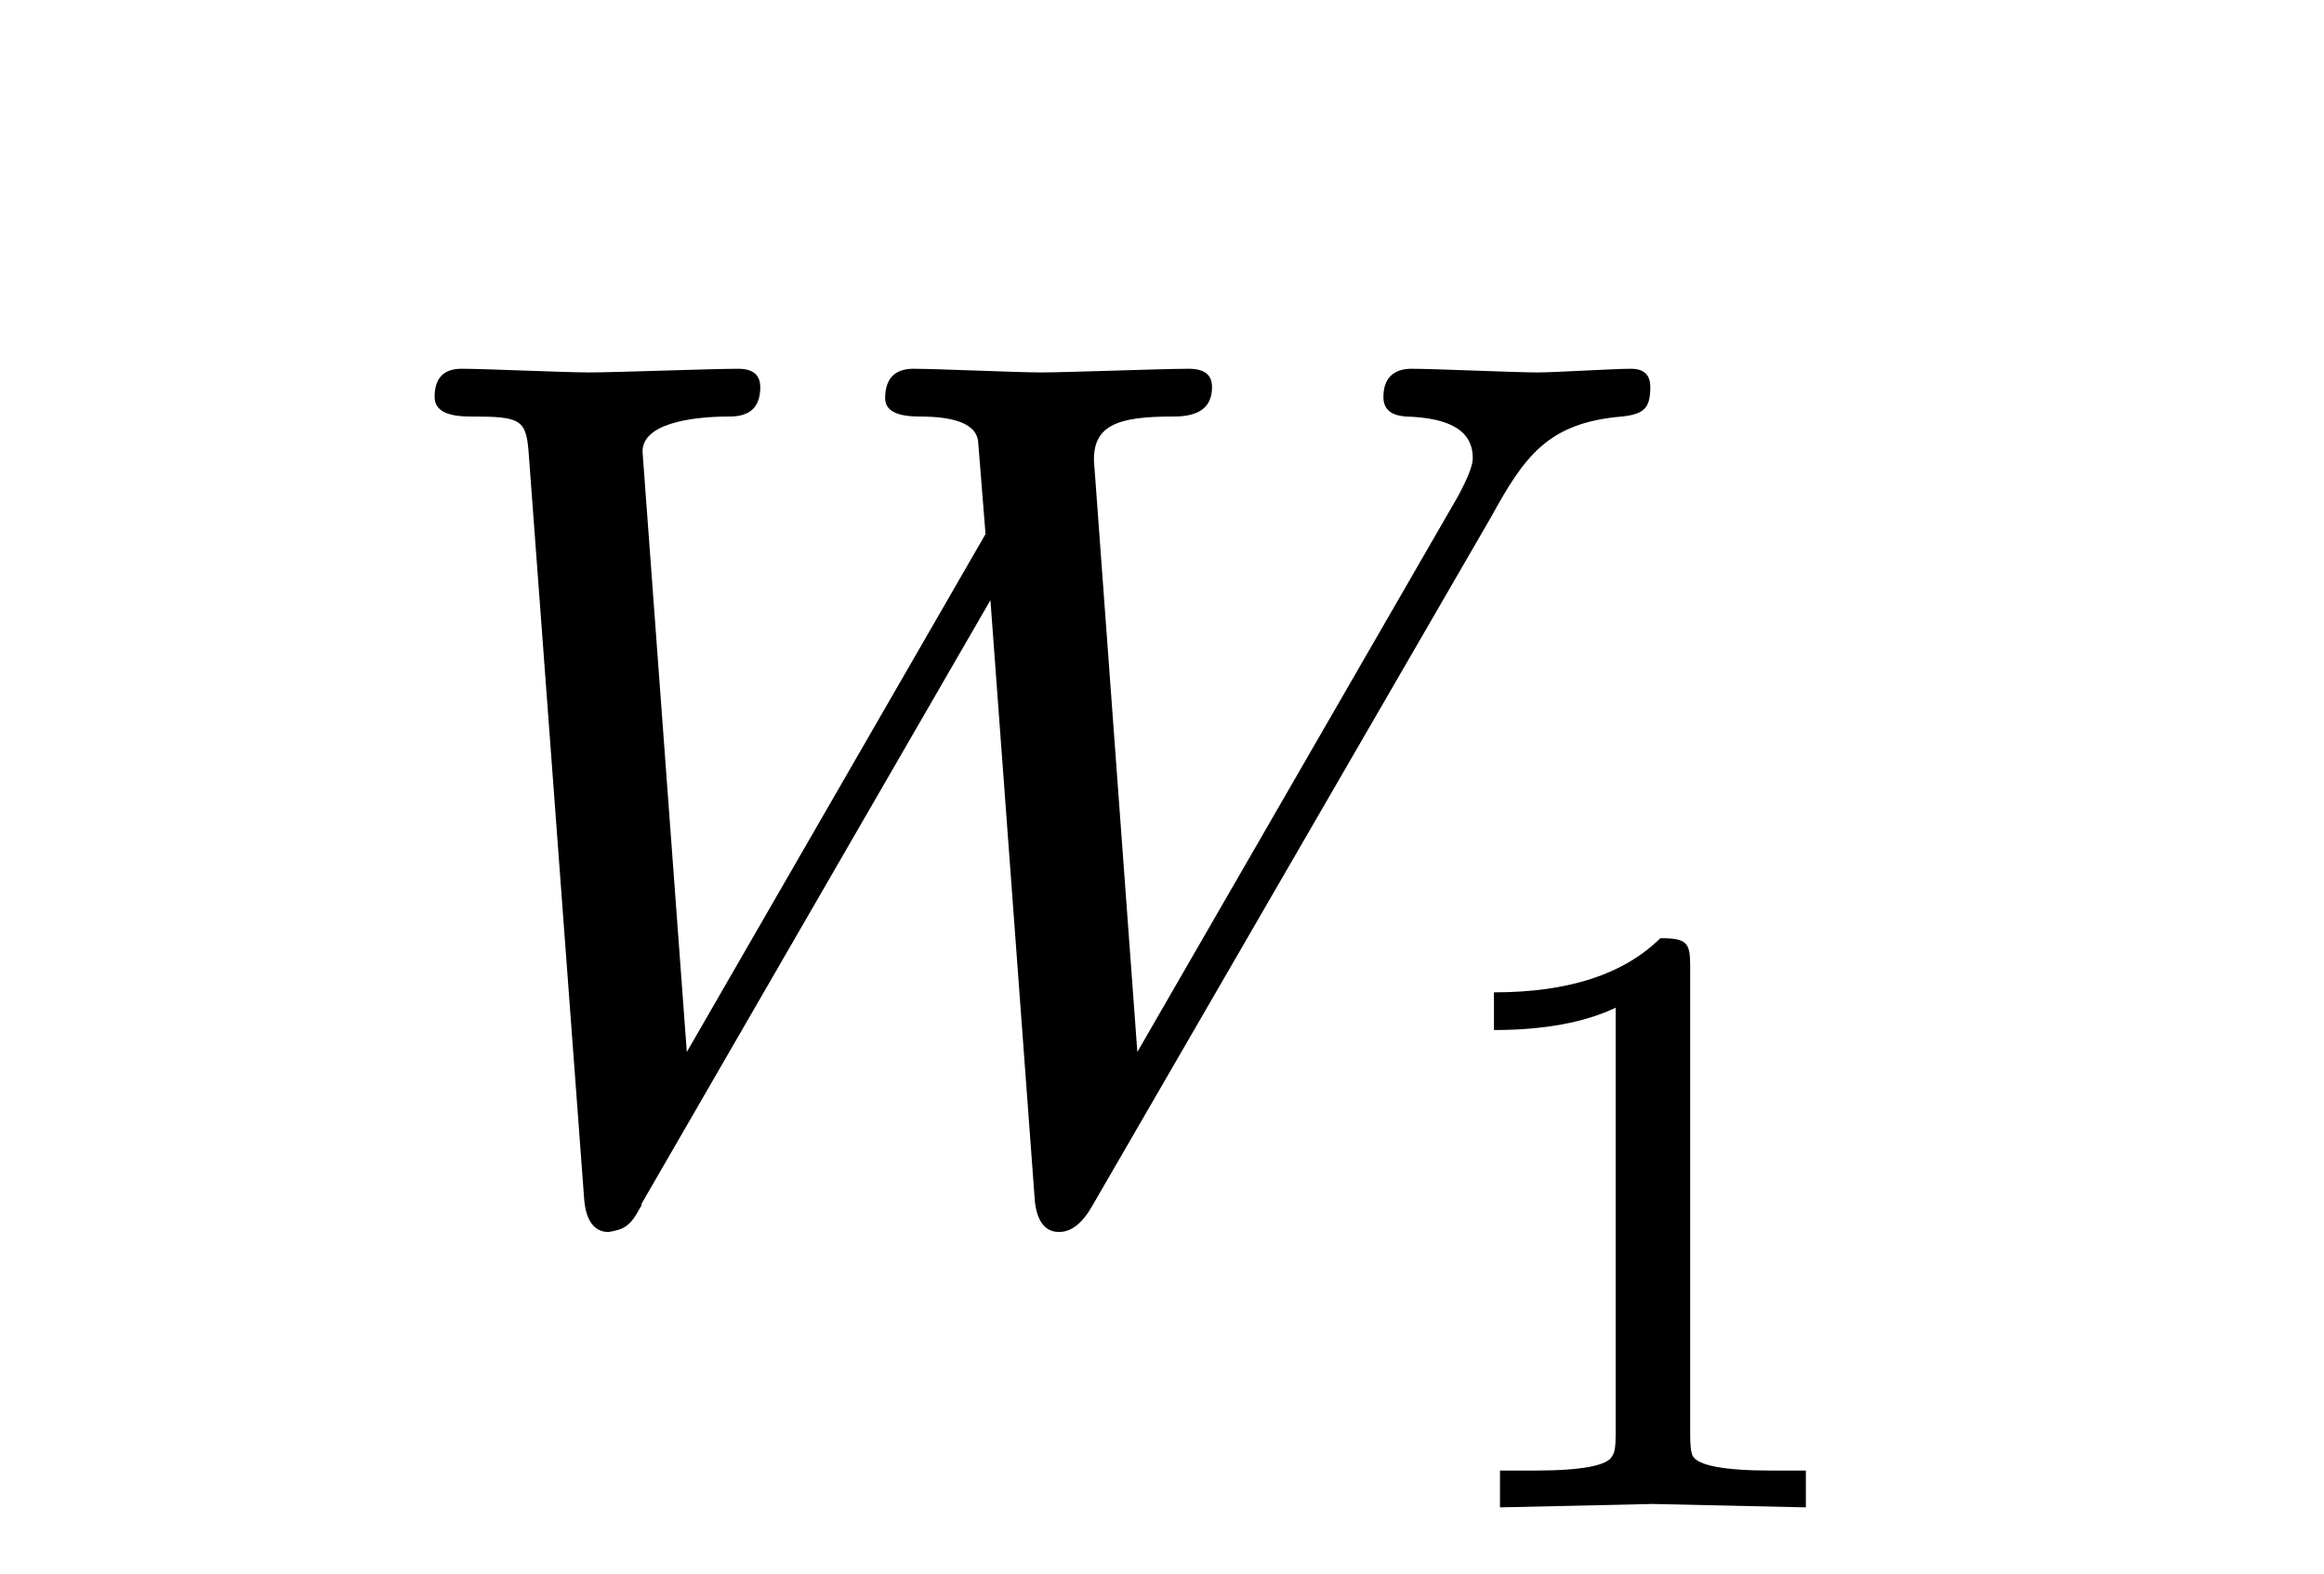
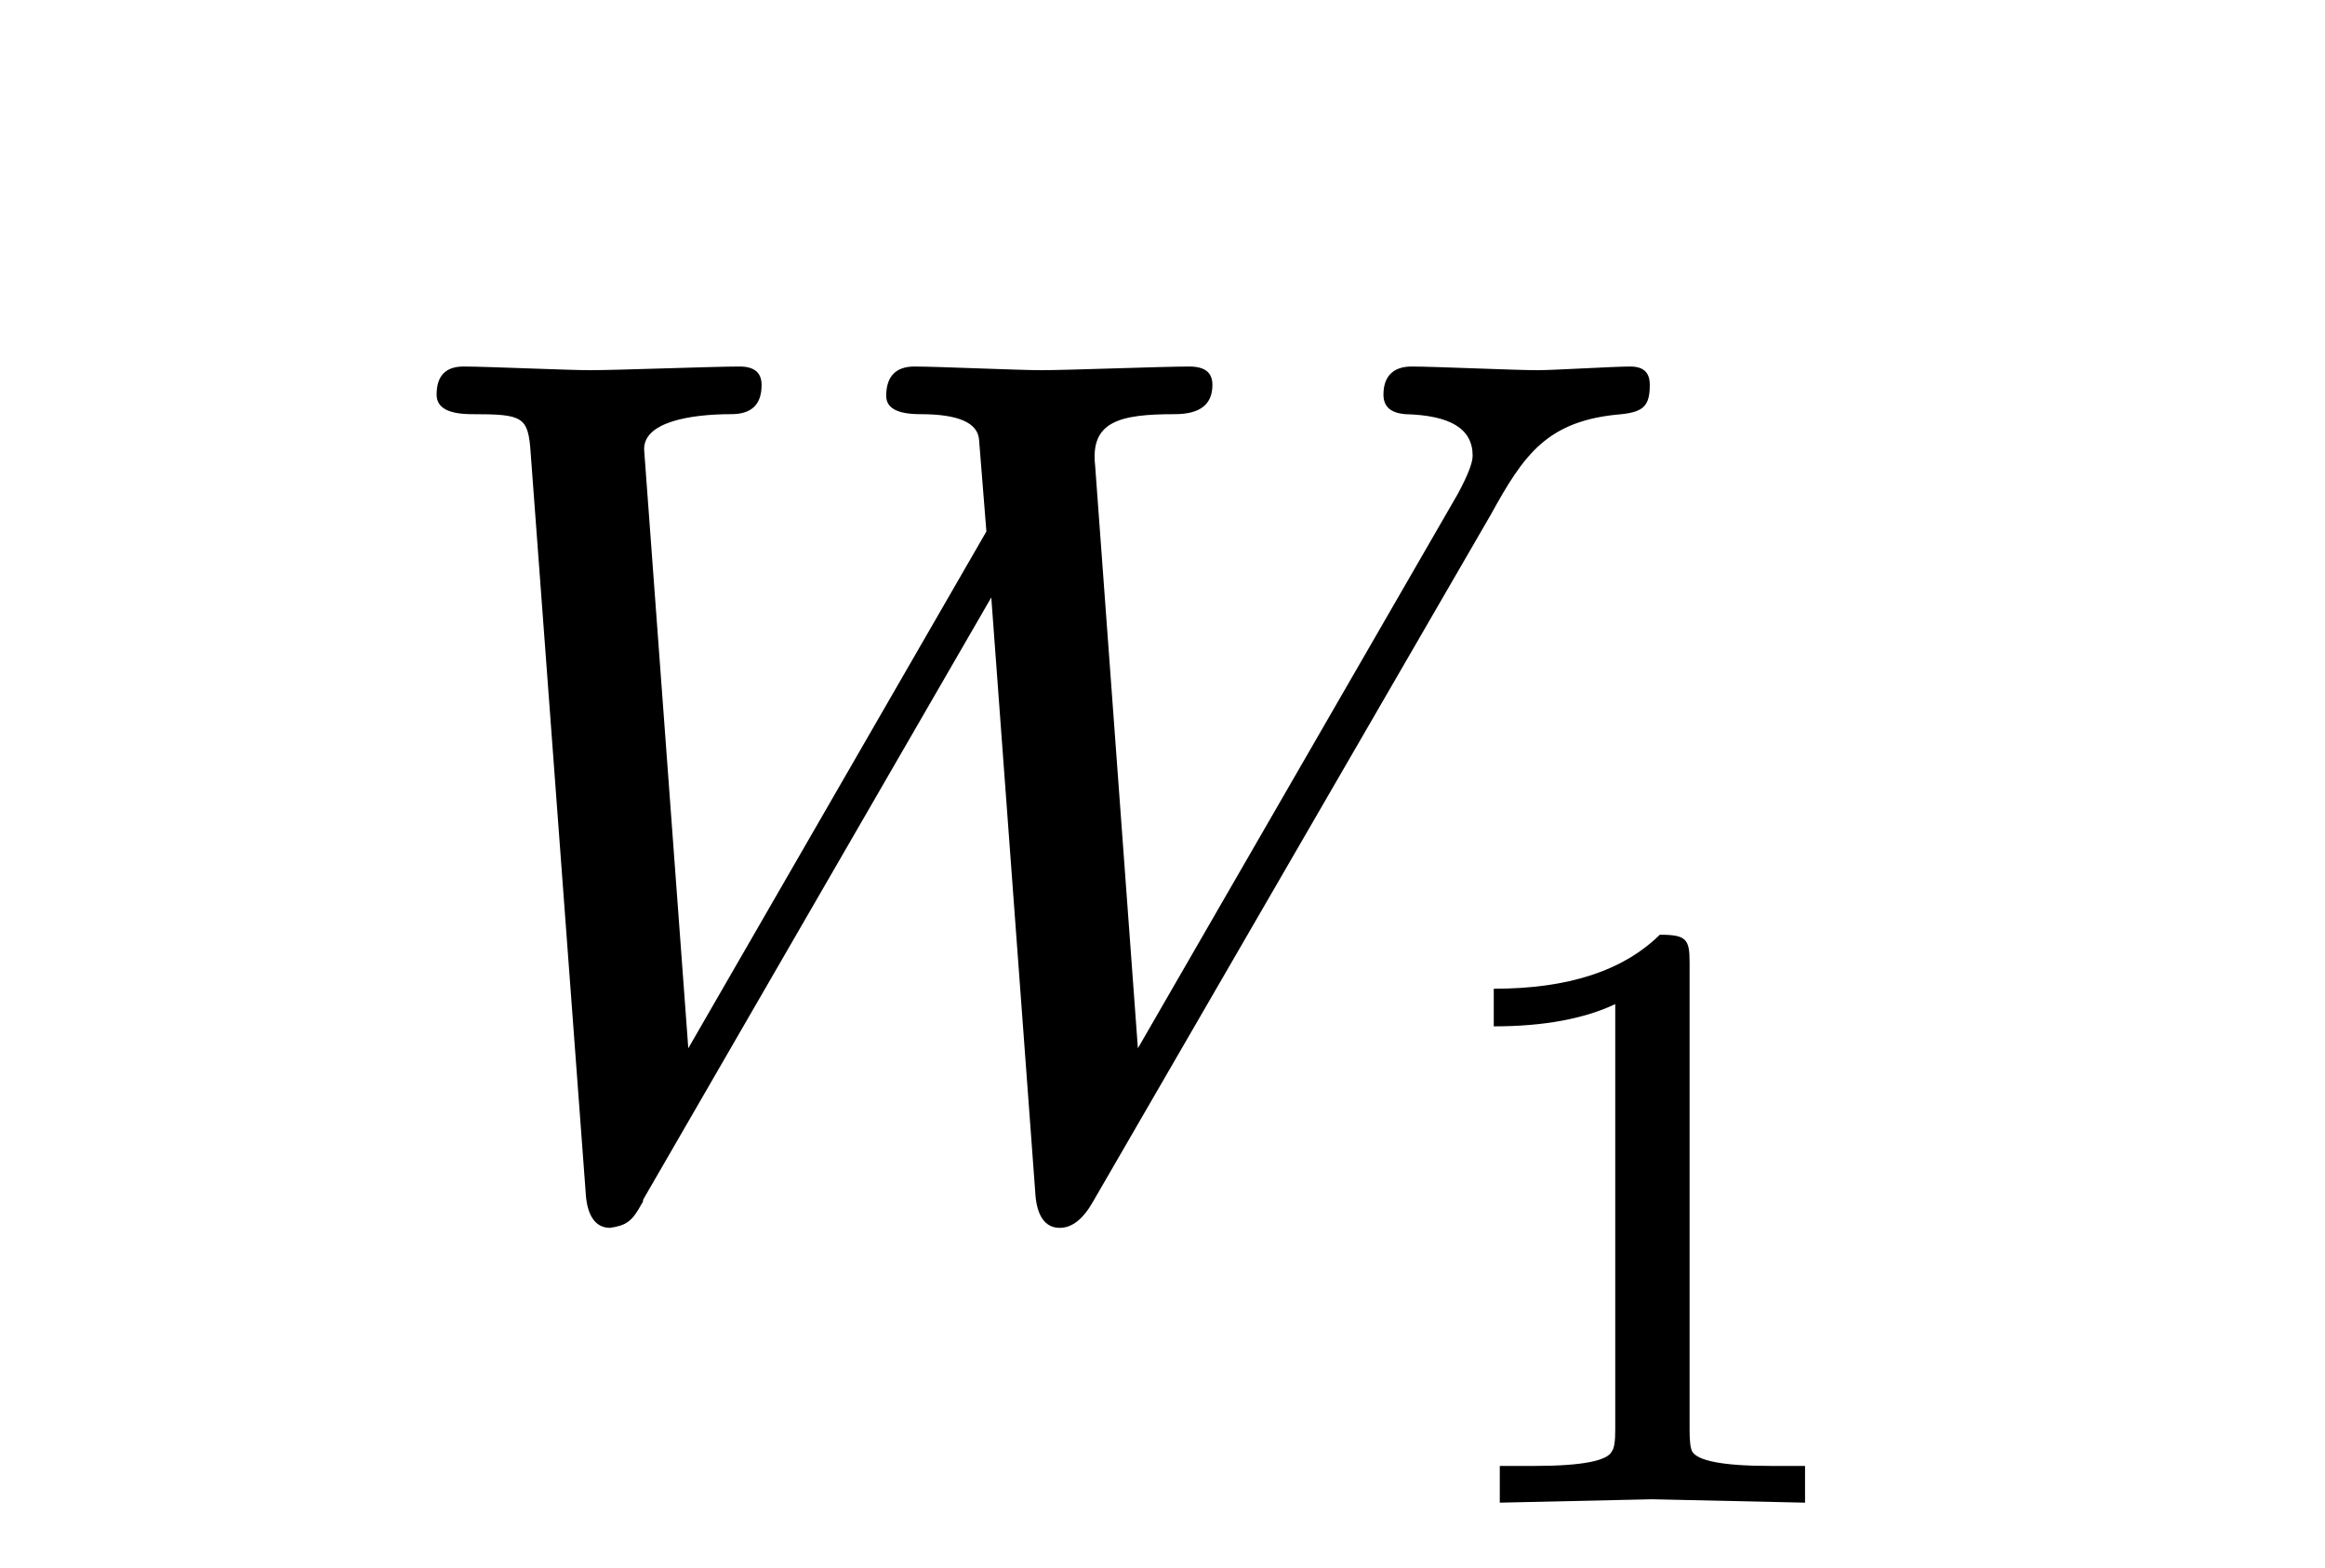
- <svg xmlns="http://www.w3.org/2000/svg" xmlns:xlink="http://www.w3.org/1999/xlink" class="typst-doc" viewBox="0 0 26.576 17.962" width="31.9" height="21.6">
+ <svg xmlns="http://www.w3.org/2000/svg" xmlns:xlink="http://www.w3.org/1999/xlink" class="typst-doc" viewBox="0 0 26.576 17.962" width="39.9" height="26.9">
  <g>
    <g class="typst-text" transform="matrix(1 0 0 -1 4.2 13.762)">
      <use xlink:href="#gEAE183981657B17846C6E78BE3359175" x="0" y="0" fill="#000000" fill-rule="nonzero" />
    </g>
    <g class="typst-text" transform="matrix(1 0 0 -1 16.016 17.22)">
      <use xlink:href="#g80093179B104E0C125B5A12BC8E09A75" x="0" y="0" fill="#000000" fill-rule="nonzero" />
    </g>
  </g>
  <defs id="glyph">
    <symbol id="gEAE183981657B17846C6E78BE3359175" overflow="visible">
      <path d="M 0 0m 13.384 9.52 c -0.266 0 -1.176 0.042 -1.442 0.042 c -0.21 0 -0.322 -0.112 -0.322 -0.322 c 0 -0.14 0.084 -0.21 0.252 -0.224 c 0.518 -0.014 0.77 -0.168 0.77 -0.476 c 0 -0.084 -0.056 -0.224 -0.168 -0.434 l -3.668 -6.356 l -0.49 6.678 c -0.056 0.504 0.28 0.588 0.91 0.588 c 0.294 0 0.434 0.112 0.434 0.336 c 0 0.14 -0.084 0.21 -0.266 0.21 c -0.308 0 -1.386 -0.042 -1.694 -0.042 c -0.266 0 -1.19 0.042 -1.456 0.042 c -0.21 0 -0.322 -0.112 -0.322 -0.336 c 0 -0.14 0.126 -0.21 0.392 -0.21 c 0.434 0 0.658 -0.098 0.672 -0.294 l 0.084 -1.05 l -3.416 -5.922 l -0.504 6.832 c -0.042 0.35 0.546 0.434 0.994 0.434 c 0.238 0 0.35 0.112 0.35 0.336 c 0 0.14 -0.084 0.21 -0.252 0.21 c -0.308 0 -1.4 -0.042 -1.708 -0.042 c -0.266 0 -1.19 0.042 -1.456 0.042 c -0.21 0 -0.308 -0.112 -0.308 -0.322 c 0 -0.154 0.14 -0.224 0.406 -0.224 c 0.588 0 0.644 -0.028 0.672 -0.448 l 0.63 -8.47 c 0.014 -0.266 0.112 -0.406 0.28 -0.406 c 0.182 0.028 0.252 0.07 0.364 0.28 c 0.014 0.014 0.014 0.028 0.014 0.042 l 3.99 6.902 l 0.504 -6.818 c 0.014 -0.266 0.112 -0.406 0.28 -0.406 c 0.14 0 0.266 0.098 0.378 0.294 l 4.564 7.882 c 0.378 0.686 0.644 1.078 1.498 1.148 c 0.252 0.028 0.322 0.098 0.322 0.336 c 0 0.14 -0.07 0.21 -0.224 0.21 c -0.196 0 -0.868 -0.042 -1.064 -0.042 Z " />
    </symbol>
    <symbol id="g80093179B104E0C125B5A12BC8E09A75" overflow="visible">
      <path d="M 0 0m 2.969 6.507 c -0.421 -0.412 -1.049 -0.617 -1.901 -0.617 v -0.431 c 0.578 0 1.039 0.088 1.392 0.255 v -4.88 c 0 -0.127 -0.01 -0.206 -0.039 -0.245 c -0.049 -0.108 -0.343 -0.167 -0.882 -0.167 h -0.402 v -0.421 l 1.744 0.039 l 1.754 -0.039 v 0.421 h -0.402 c -0.539 0 -0.833 0.059 -0.892 0.167 c -0.02 0.039 -0.029 0.118 -0.029 0.245 v 5.361 c 0 0.265 -0.039 0.314 -0.343 0.314 Z " />
    </symbol>
  </defs>
</svg>
